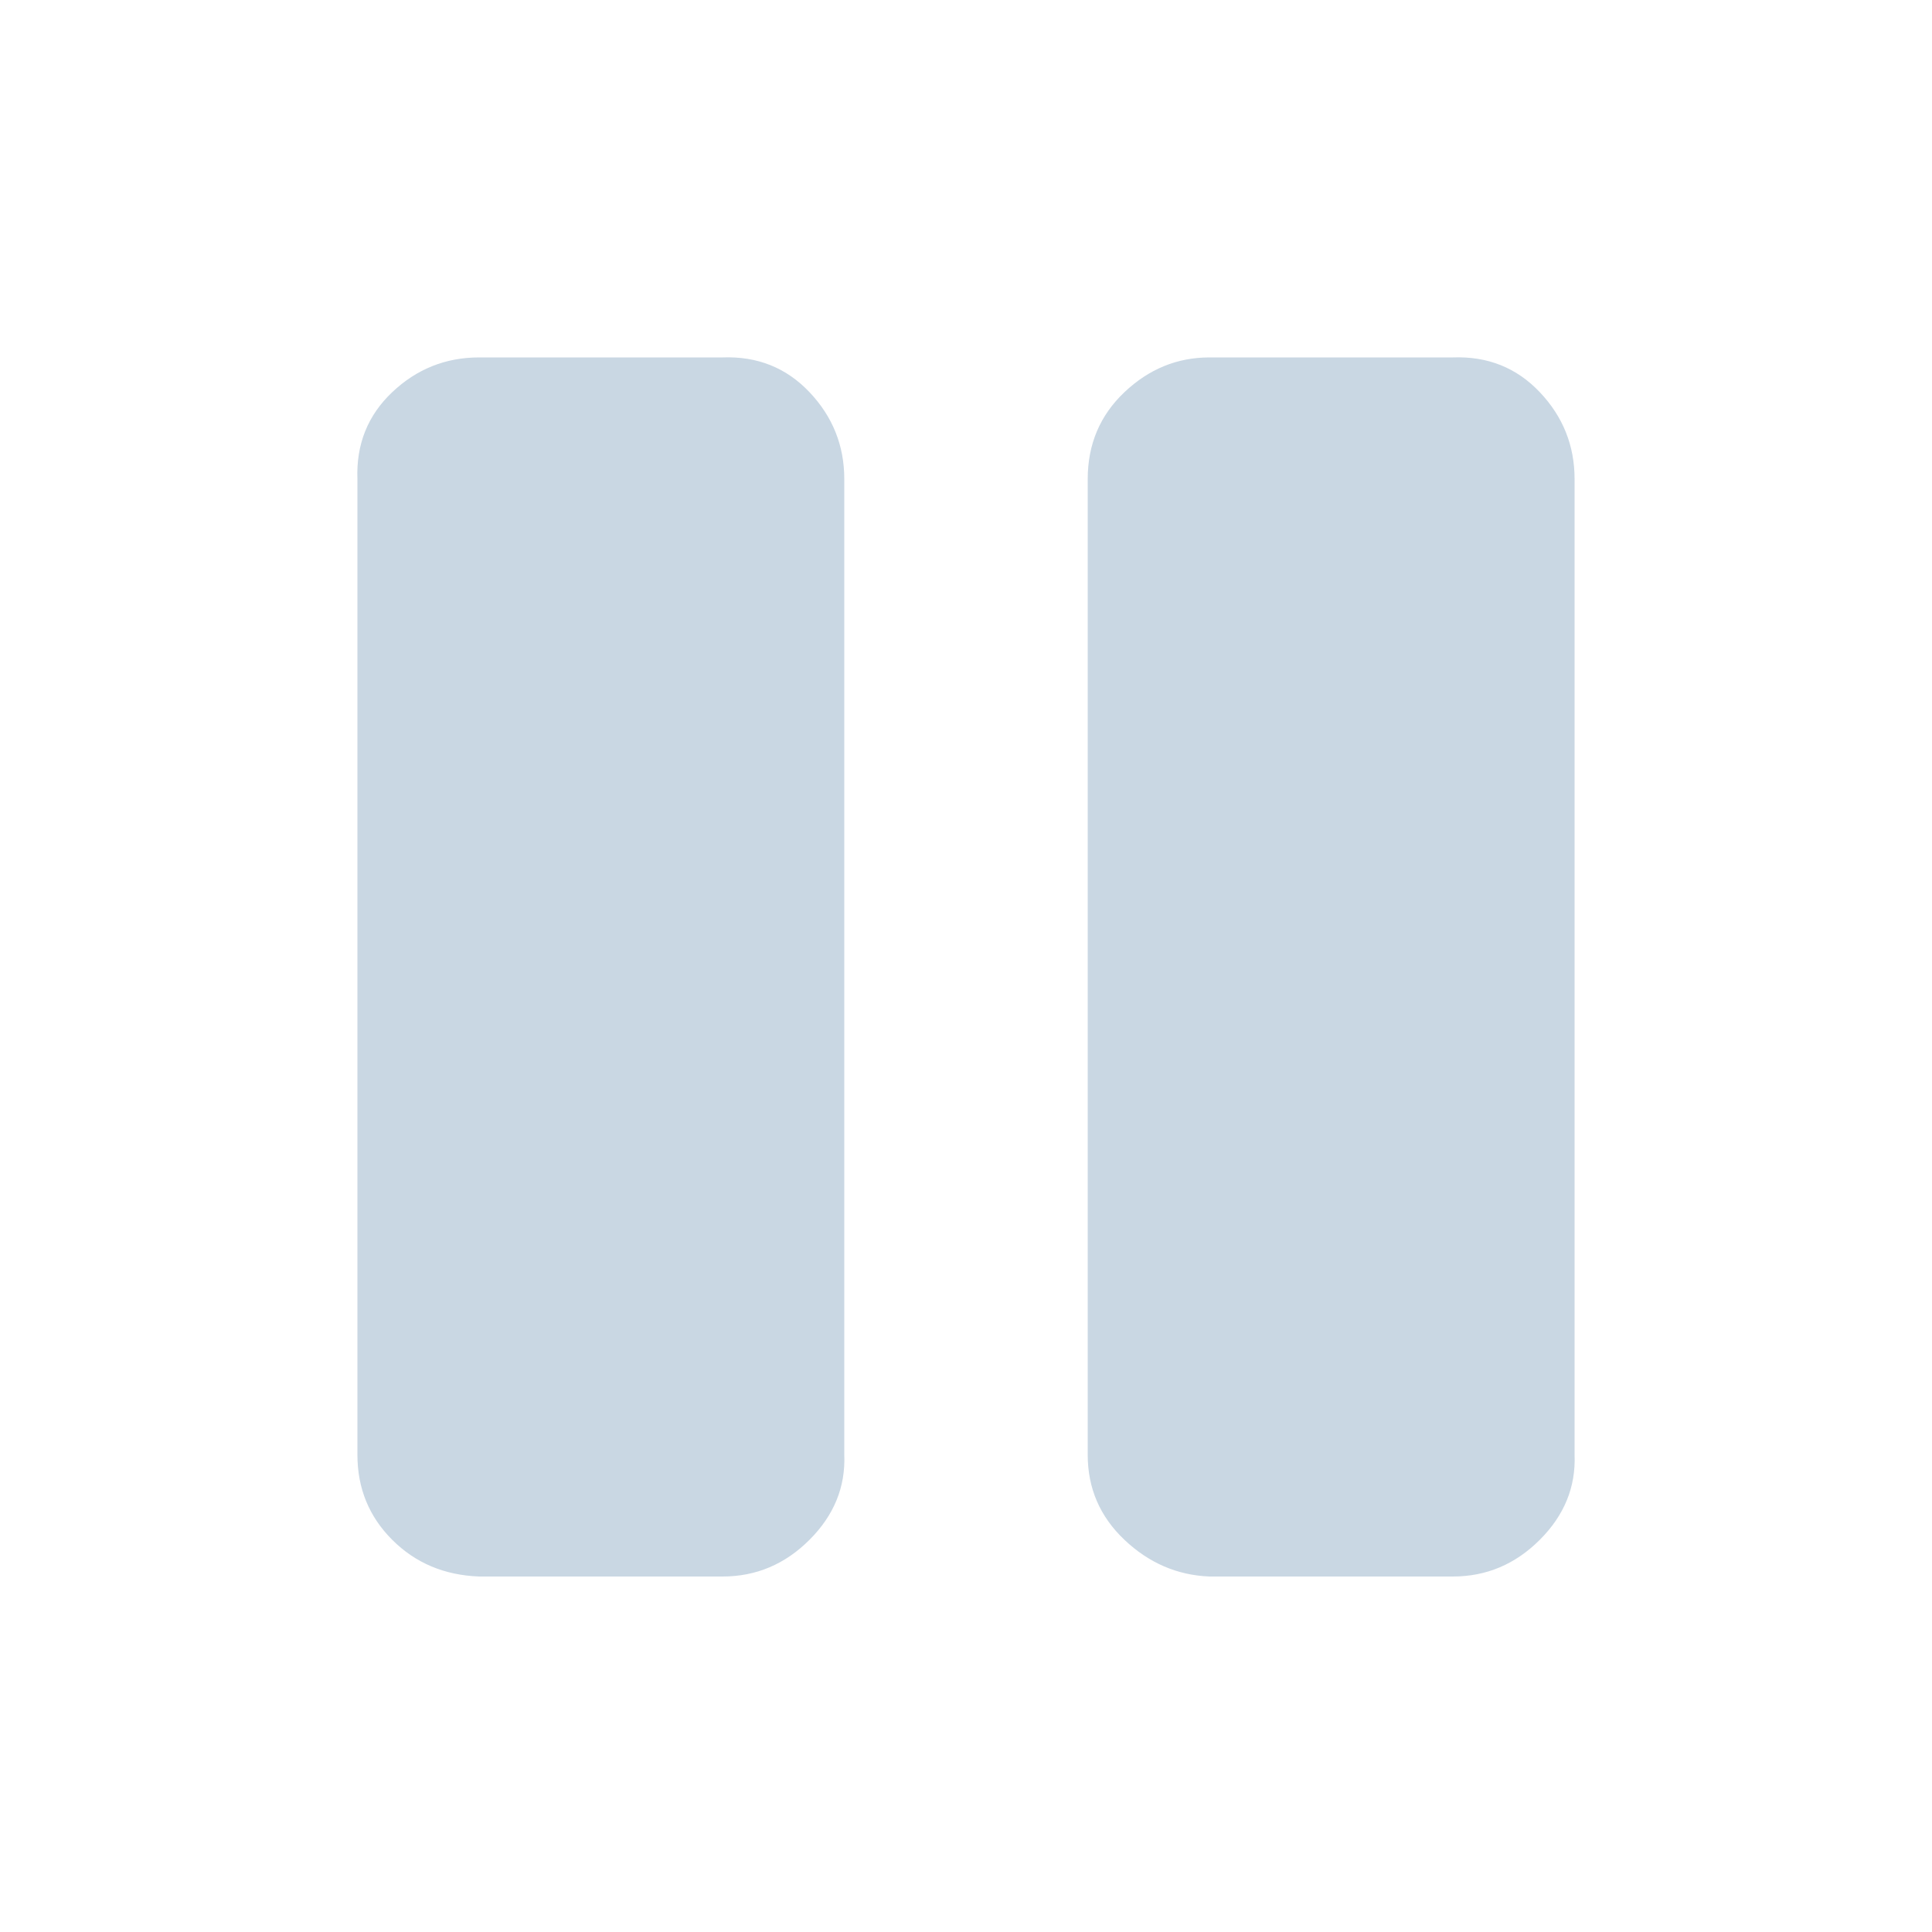
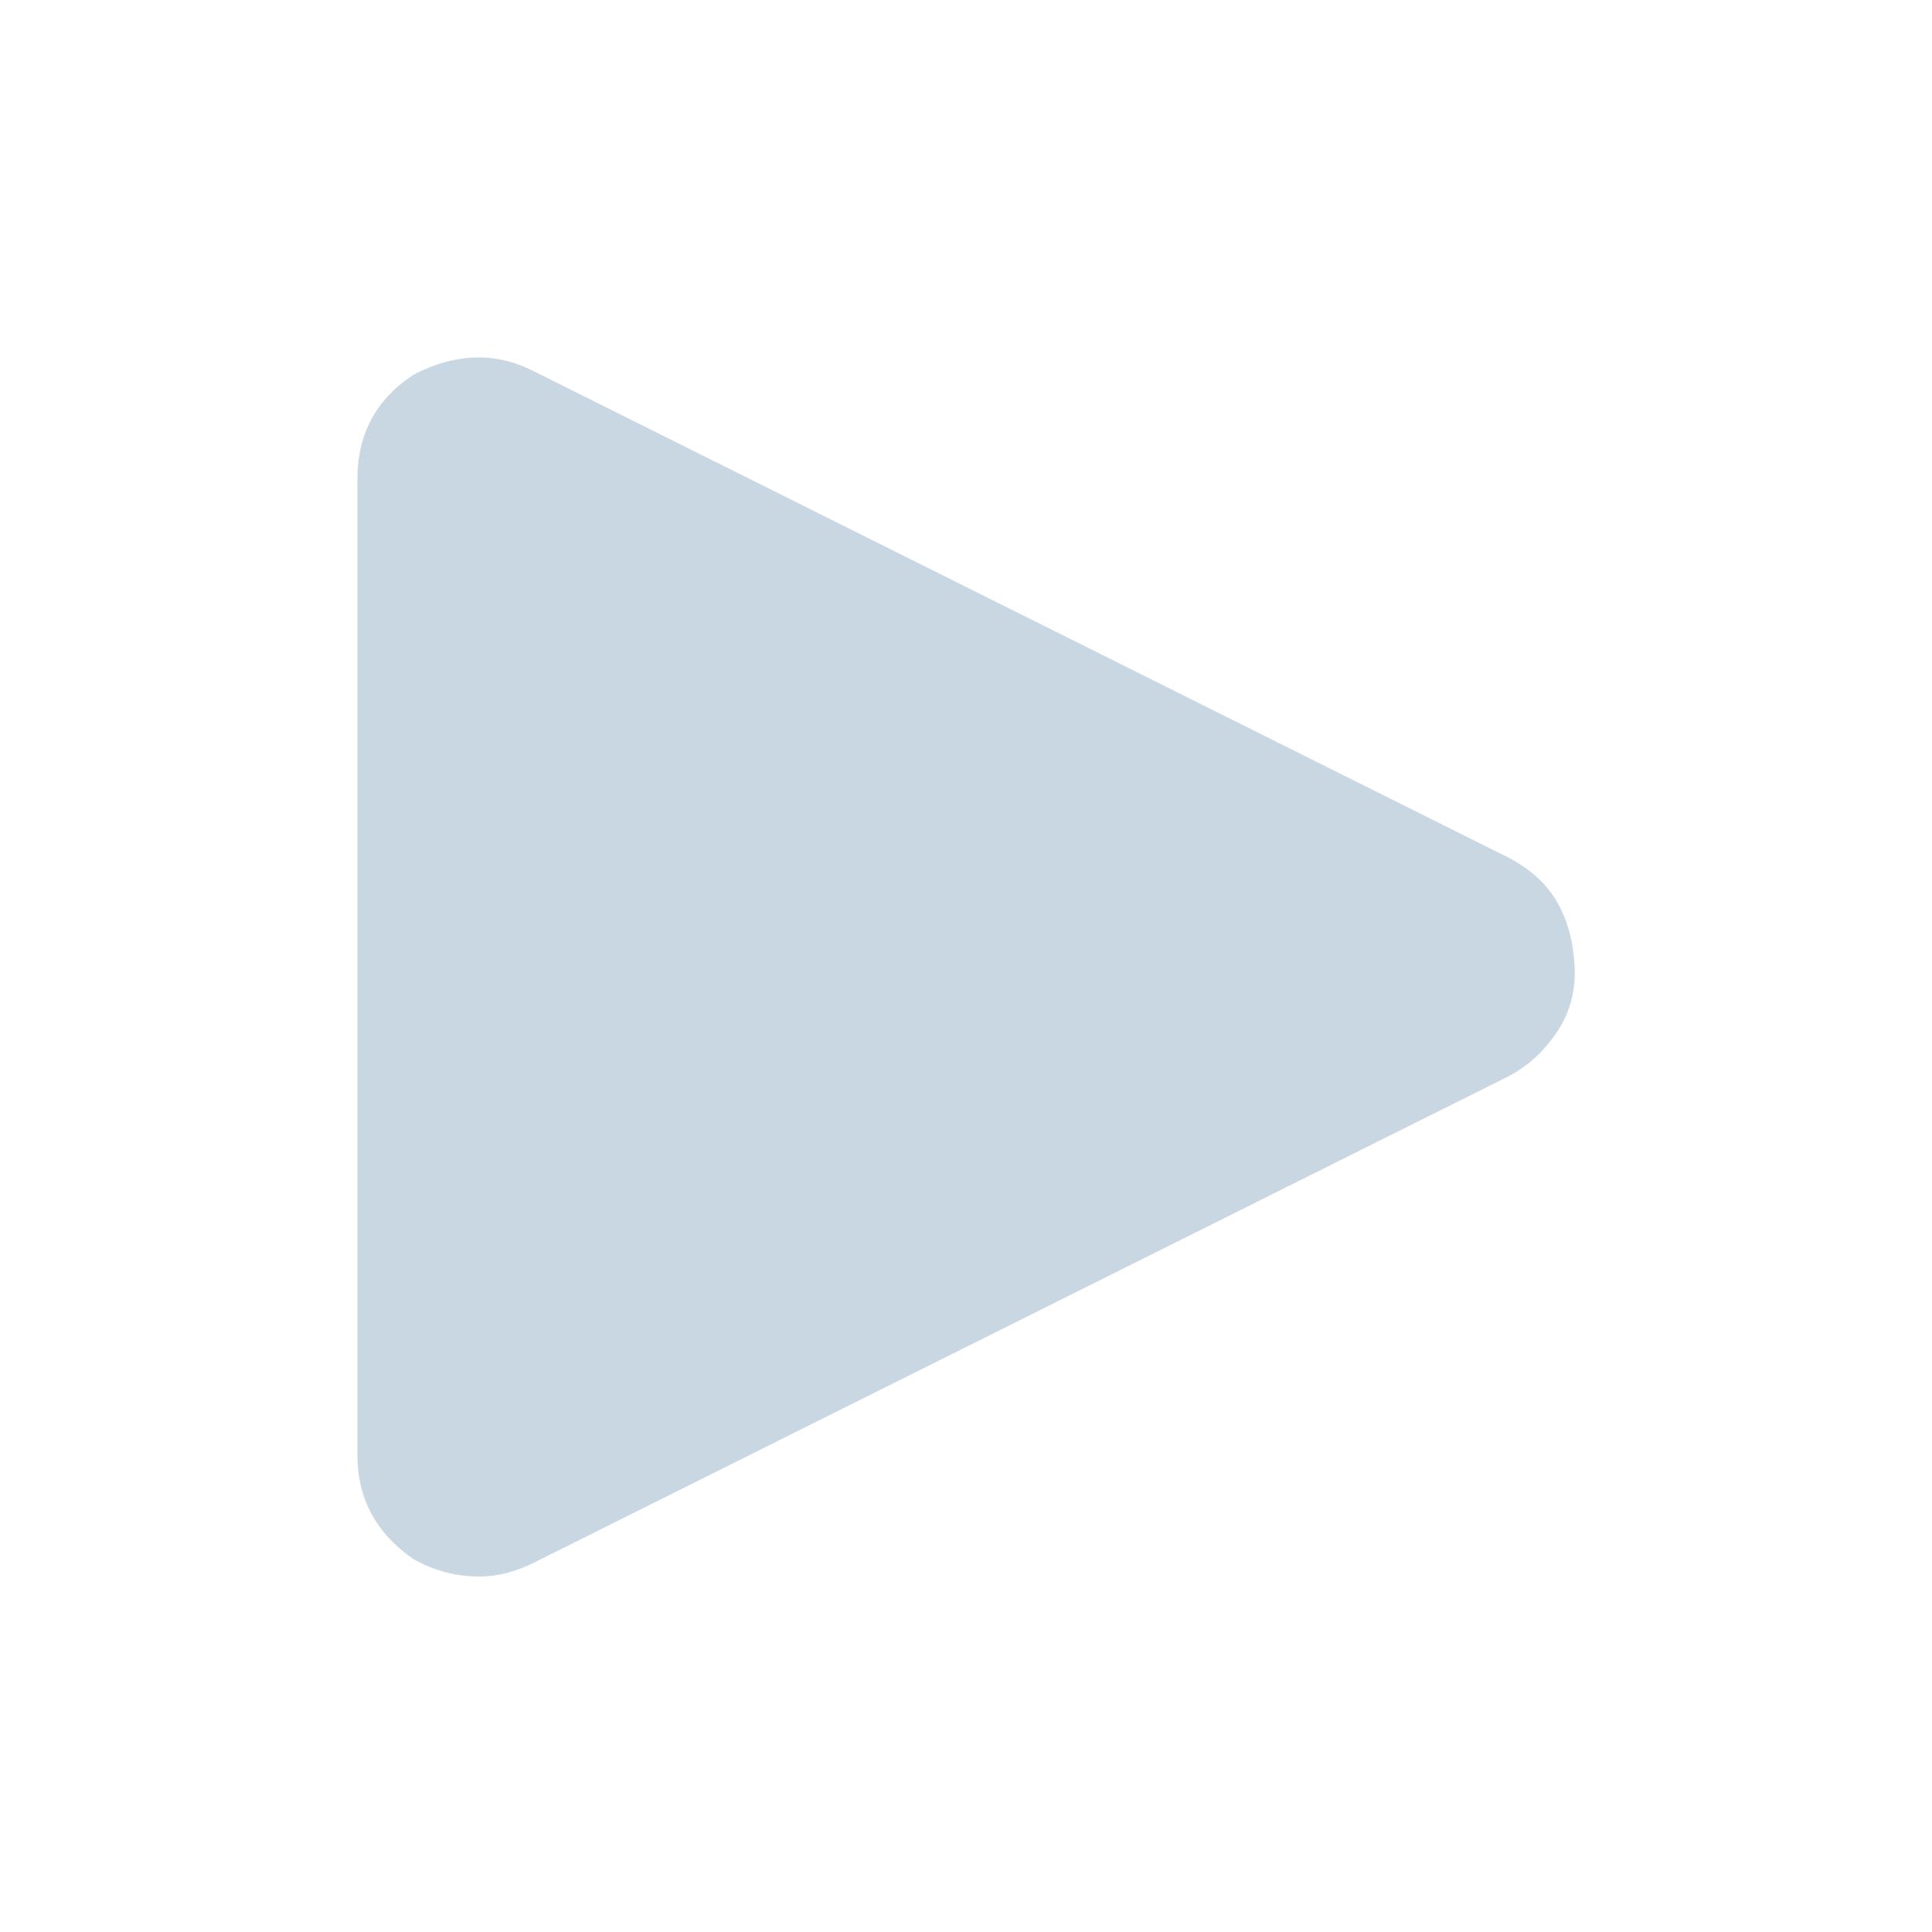
<svg xmlns="http://www.w3.org/2000/svg" fill="#c9d7e3" width="16" height="16" viewBox="0 0 32 32">
-   <path d="M5.92 24.096q0 .832.576 1.408t1.44.608h4.032q.832 0 1.44-.608t.576-1.408v-16.16q0-.832-.576-1.44t-1.44-.576h-4.032q-.832 0-1.44.576t-.576 1.44v16.16zM18.016 24.096q0 .832.608 1.408t1.408.608h4.032q.832 0 1.44-.608t.576-1.408v-16.16q0-.832-.576-1.44t-1.44-.576h-4.032q-.8 0-1.408.576t-.608 1.44v16.16z" />
+   <path d="M5.92 24.096q0 1.088 0.928 1.728 0.512 0.288 1.088 0.288 0.448 0 0.896-0.224l16.16-8.064q0.48-0.256 0.8-0.736t0.288-1.088-0.288-1.056-0.8-0.736l-16.16-8.064q-0.448-0.224-0.896-0.224-0.544 0-1.088 0.288-0.928 0.608-0.928 1.728v16.16z" />
</svg>
